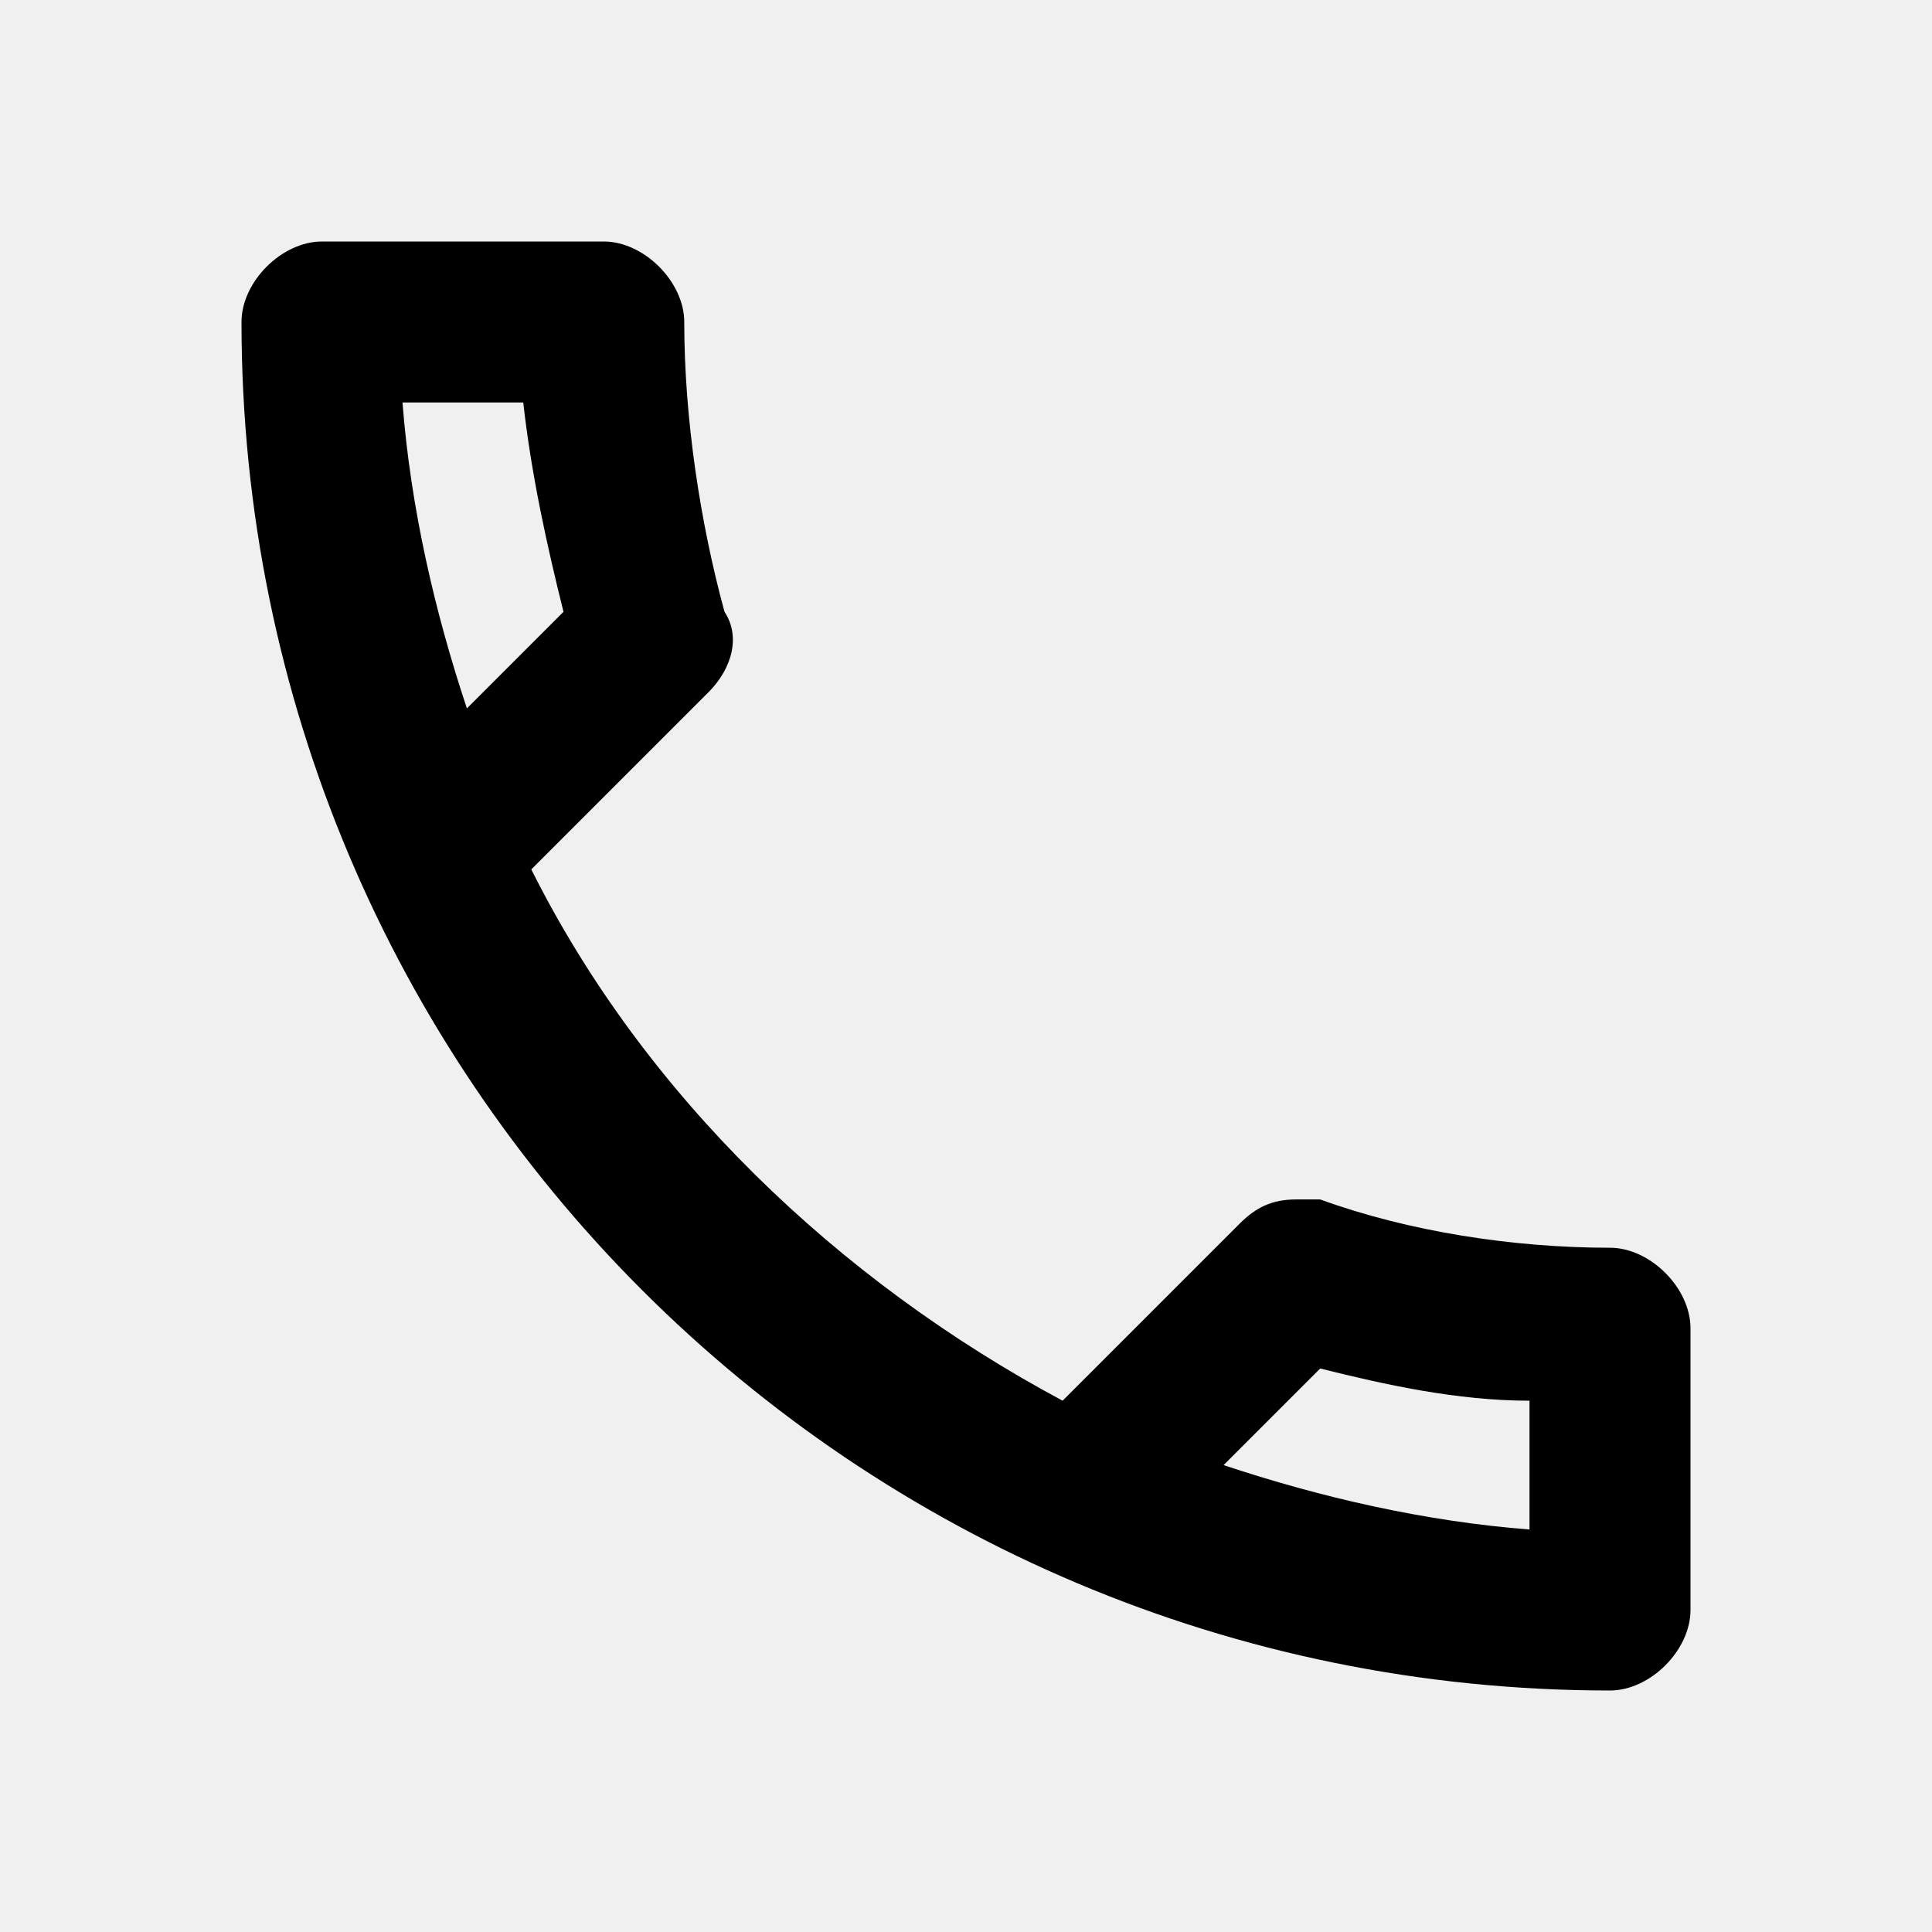
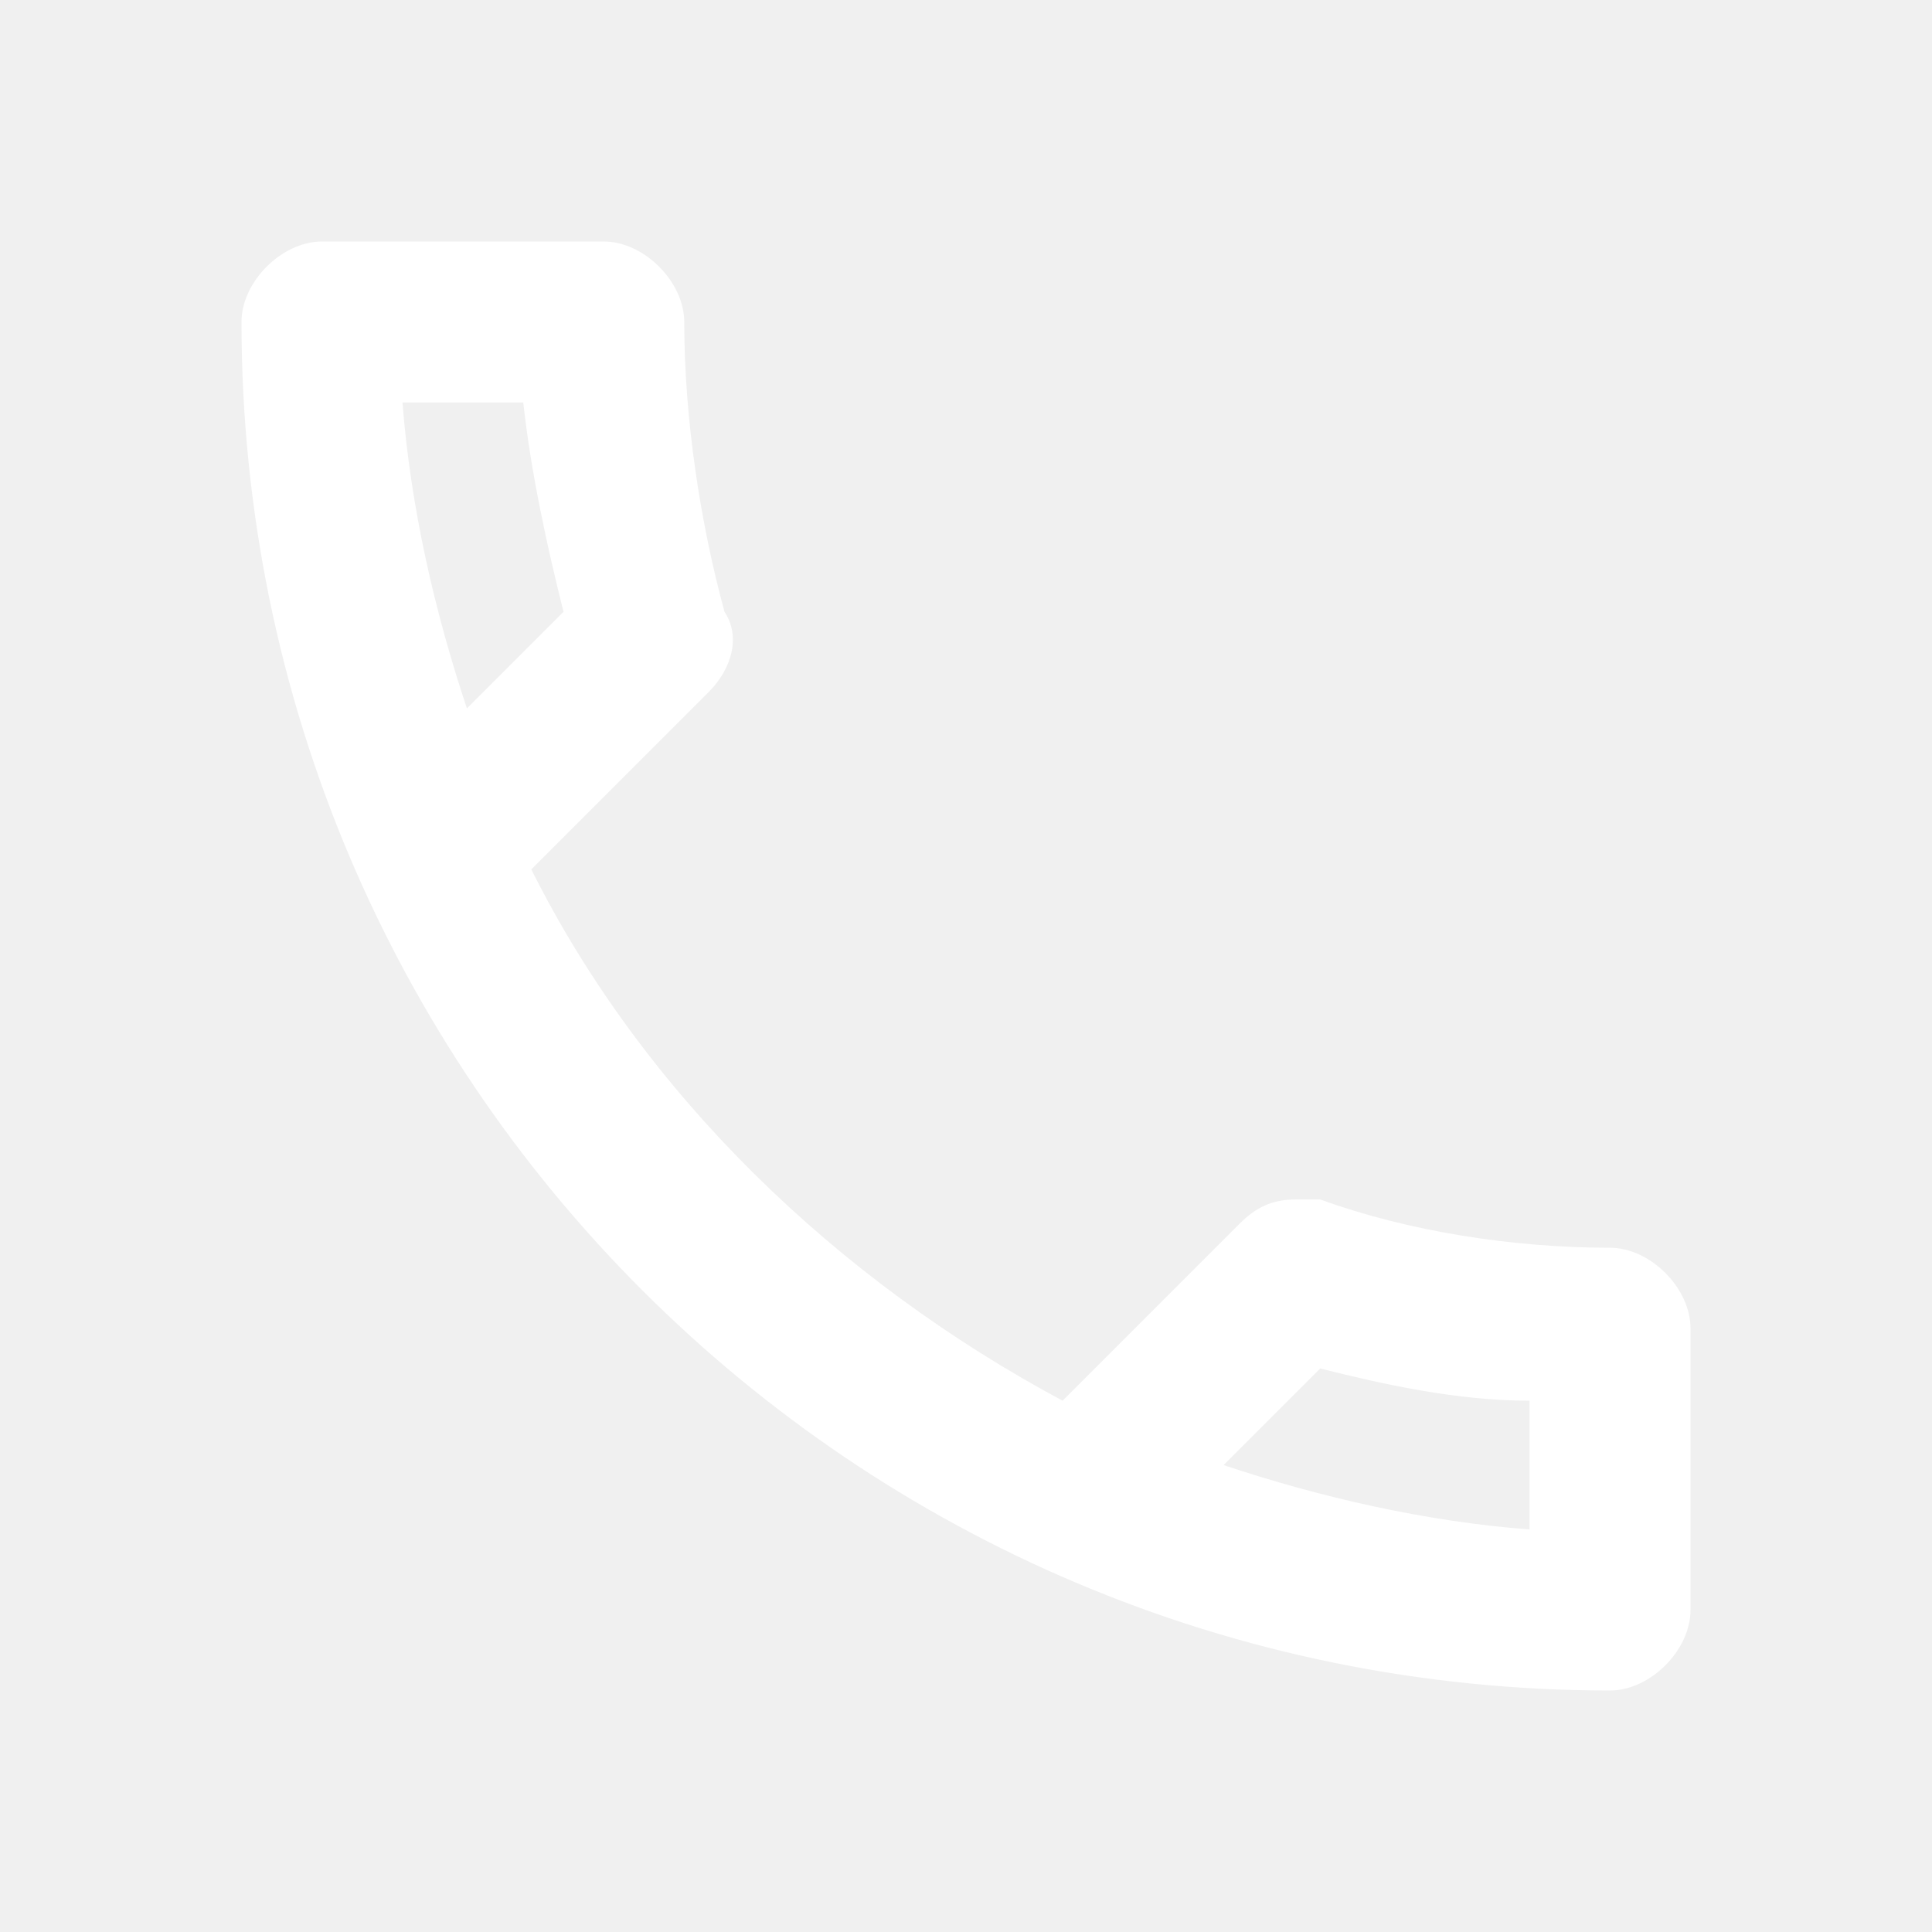
<svg xmlns="http://www.w3.org/2000/svg" viewBox="0 0 24 24">
-   <path d="M20,15.5C18.8,15.5 17.5,15.3 16.4,14.9C16.3,14.9 16.2,14.9 16.1,14.9C15.8,14.9 15.6,15 15.4,15.2L13.2,17.4C10.4,15.9 8,13.6 6.6,10.8L8.8,8.6C9.1,8.3 9.2,7.9 9,7.6C8.7,6.5 8.5,5.2 8.5,4C8.5,3.5 8,3 7.5,3H4C3.5,3 3,3.5 3,4C3,13.4 10.6,21 20,21C20.5,21 21,20.5 21,20V16.5C21,16 20.5,15.5 20,15.5M5,5H6.5C6.6,5.9 6.8,6.8 7,7.6L5.8,8.8C5.4,7.6 5.1,6.3 5,5M19,19C17.7,18.9 16.4,18.6 15.2,18.2L16.4,17C17.2,17.2 18.1,17.4 19,17.4V19Z" />
+   <path fill="white" d="M20,15.5C18.8,15.5 17.5,15.3 16.4,14.9C16.3,14.9 16.2,14.9 16.1,14.9C15.8,14.9 15.6,15 15.4,15.2L13.2,17.4C10.4,15.9 8,13.6 6.6,10.8L8.8,8.6C9.1,8.3 9.2,7.9 9,7.6C8.7,6.5 8.5,5.2 8.5,4C8.5,3.5 8,3 7.5,3H4C3.5,3 3,3.5 3,4C3,13.4 10.6,21 20,21C20.5,21 21,20.5 21,20V16.5C21,16 20.5,15.5 20,15.5M5,5H6.5C6.6,5.9 6.8,6.8 7,7.6L5.8,8.8C5.4,7.6 5.1,6.3 5,5M19,19C17.7,18.9 16.4,18.6 15.2,18.2L16.4,17C17.2,17.2 18.1,17.4 19,17.4V19Z" />
</svg>
